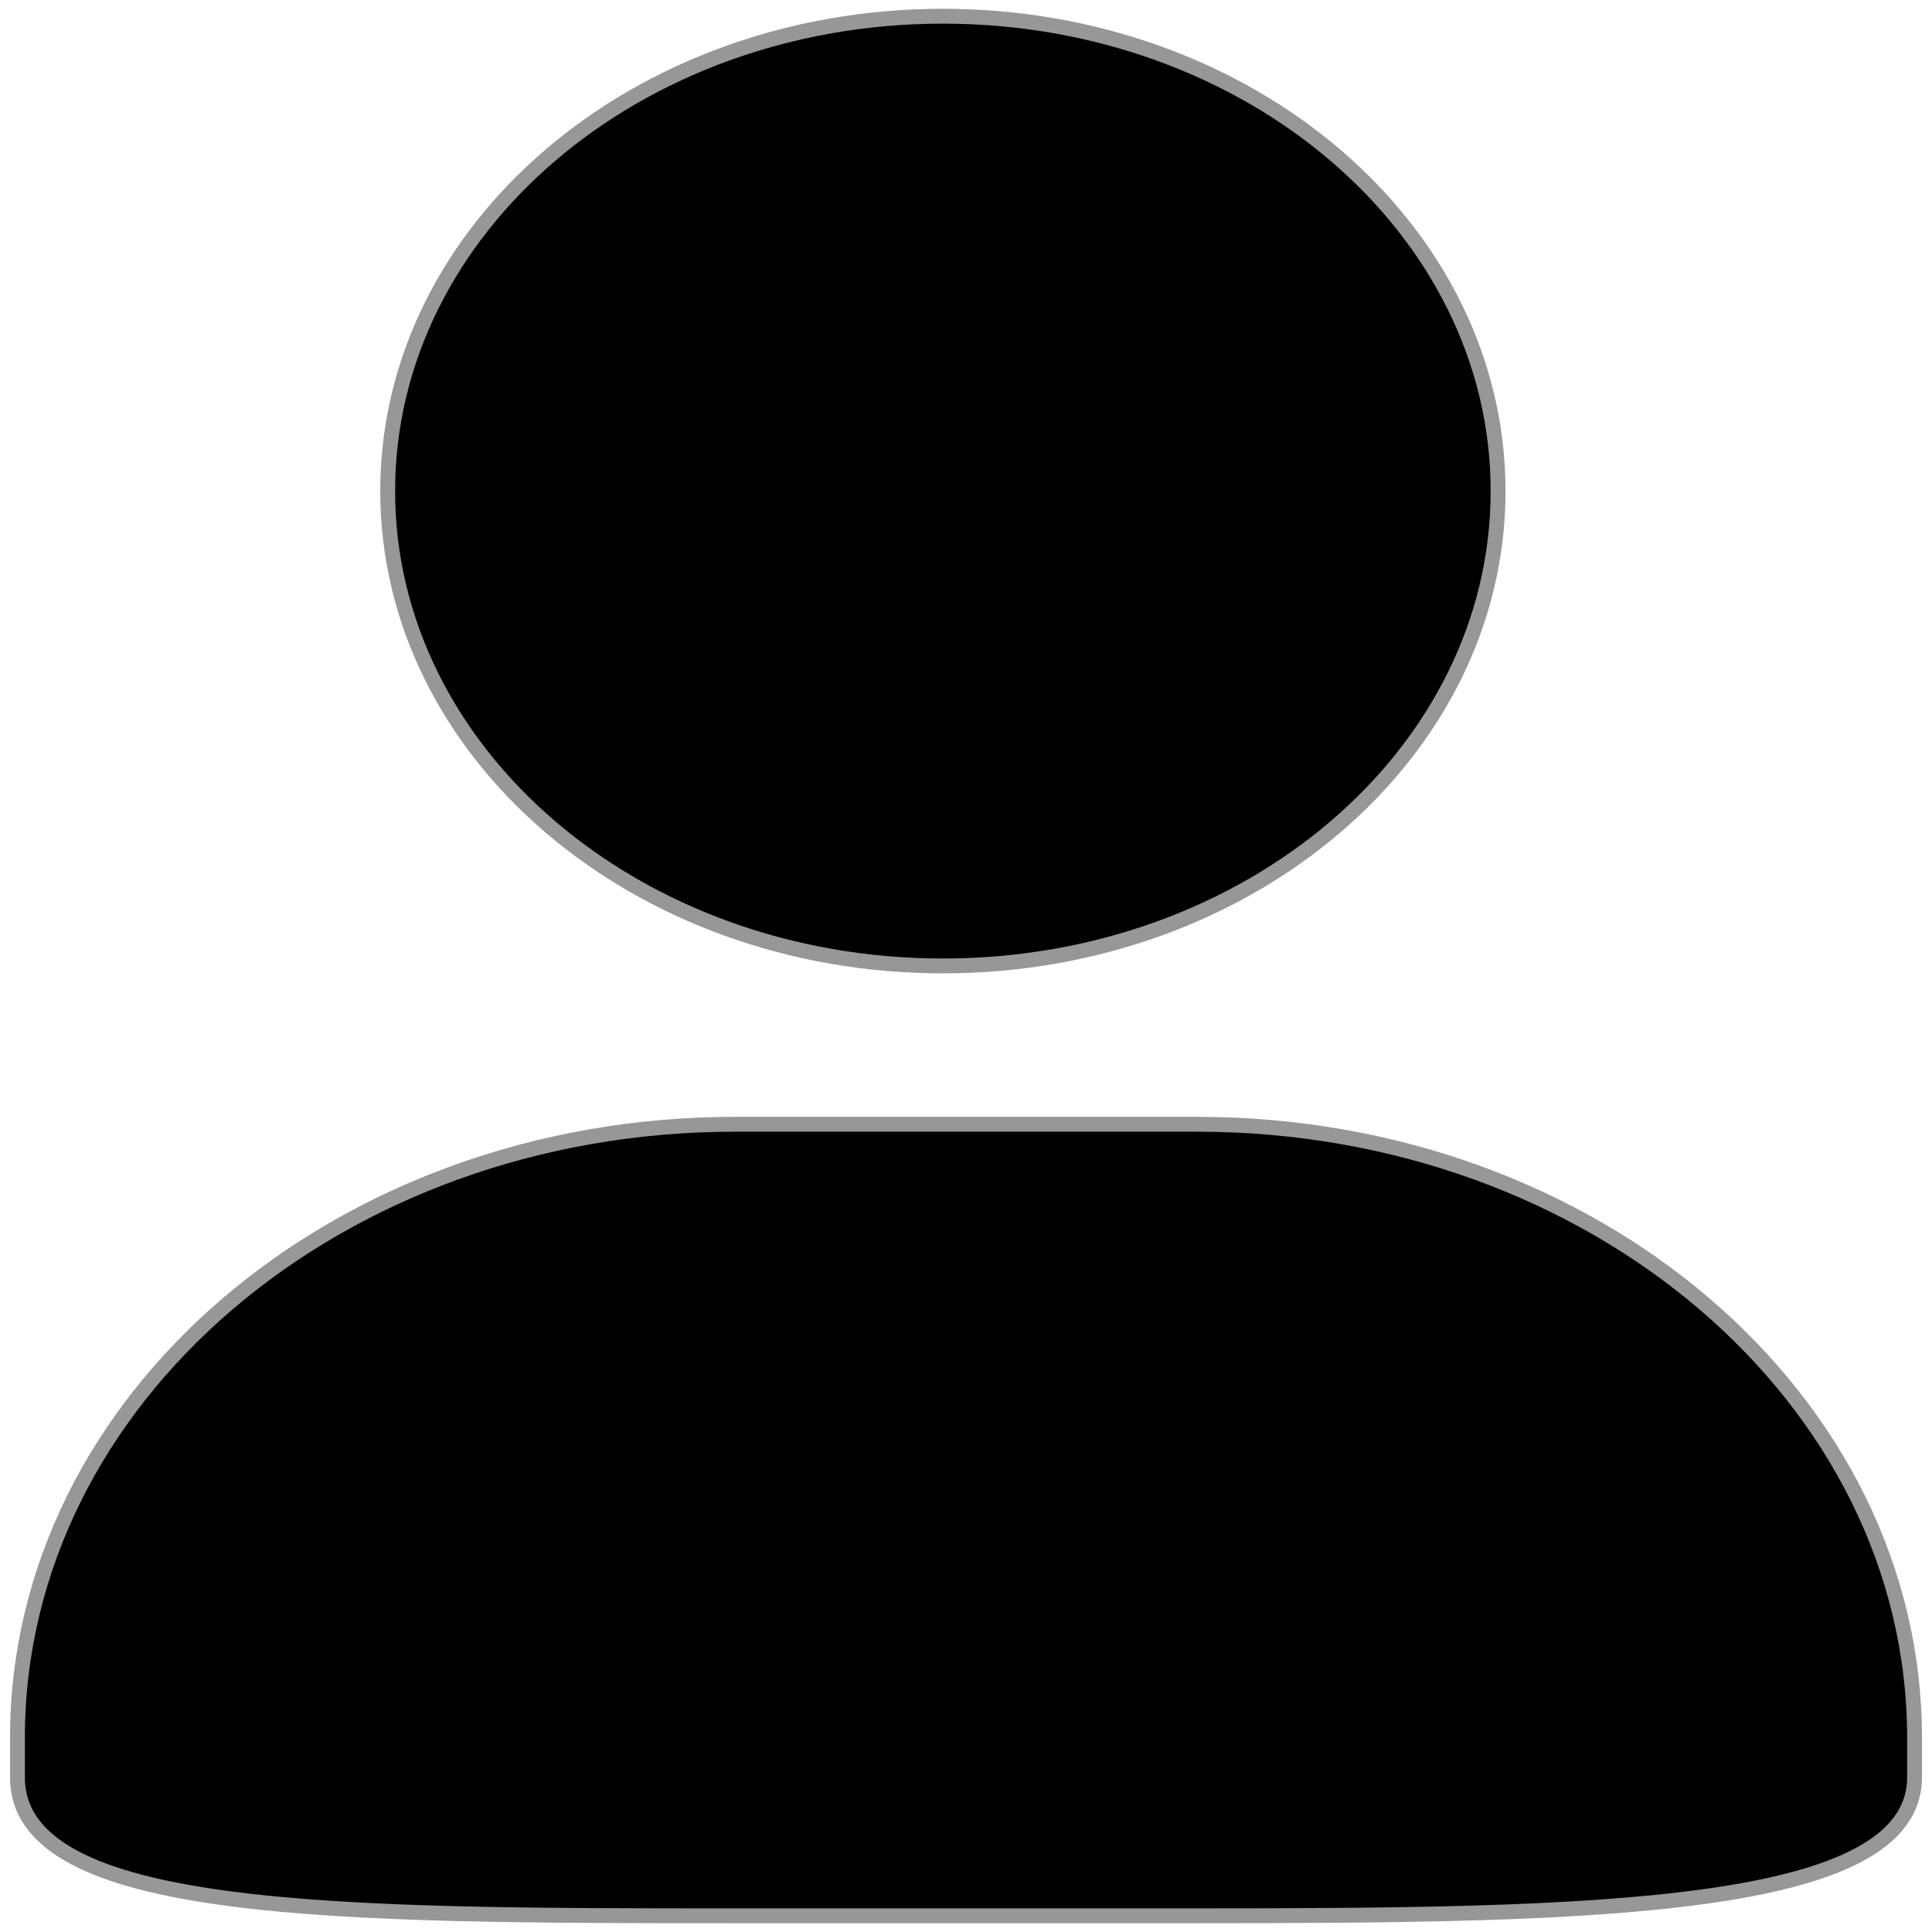
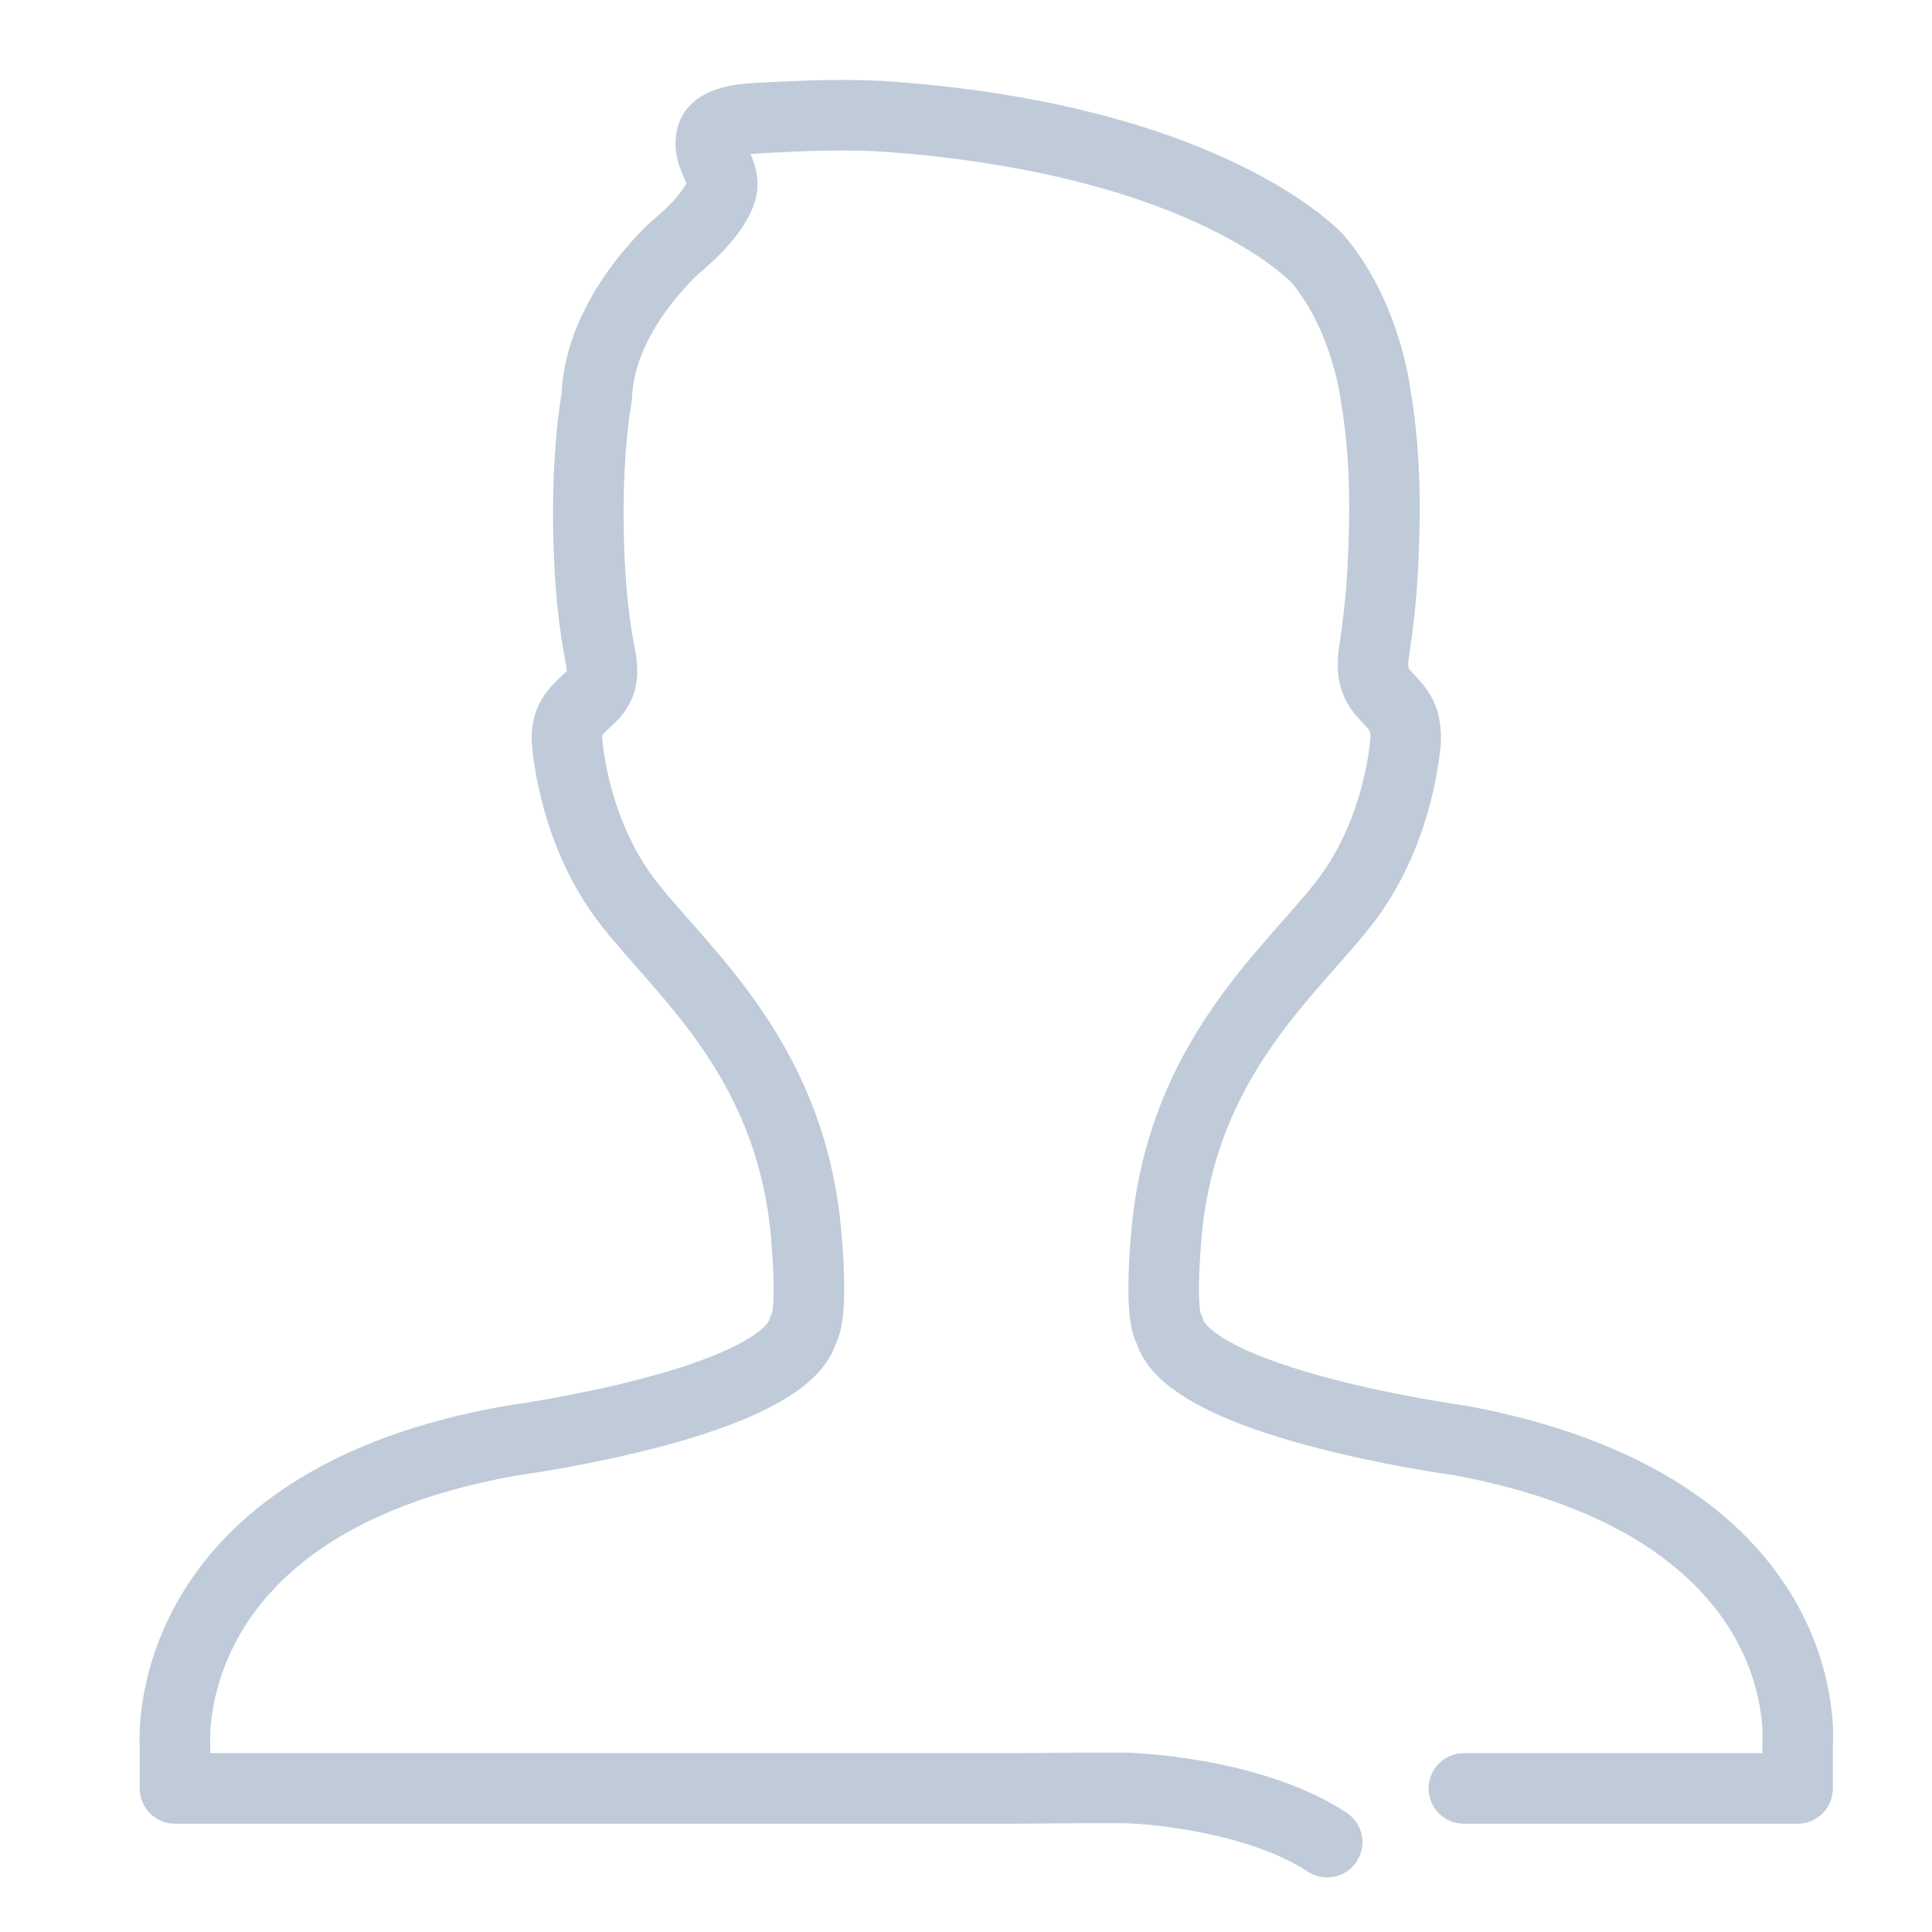
- <svg xmlns="http://www.w3.org/2000/svg" width="130" height="130">
-   <path d="M63.444 64.996c20.633 0 37.359-14.308 37.359-31.953 0-17.649-16.726-31.952-37.359-31.952-20.631 0-37.36 14.303-37.358 31.952 0 17.645 16.727 31.953 37.359 31.953zM80.57 75.65H49.434c-26.652 0-48.26 18.477-48.26 41.27v2.664c0 9.316 21.608 9.325 48.26 9.325H80.57c26.649 0 48.256-.344 48.256-9.325v-2.663c0-22.794-21.605-41.271-48.256-41.271z" stroke="#979797" />
+ <svg xmlns="http://www.w3.org/2000/svg" t="1643185356192" class="icon" viewBox="0 0 1024 1024" version="1.1" p-id="1597" width="64" height="64">
+   <defs>
+     <style type="text/css" />
+   </defs>
+   <path d="M703.4 995.074c-3.519 0-7.078-0.992-10.24-3.067-30.289-19.876-80.136-25.263-97.079-25.679l-22.12 0-35.288 0.271c-0.048 0-0.095 0-0.143 0L92.74 966.6c-10.326 0-18.697-8.371-18.697-18.697l0-22.468c-0.318-6.267-0.911-40.604 21.004-78.307 13.716-23.598 33.431-43.861 58.599-60.226 30.494-19.829 69.116-33.909 114.797-41.849 0.233-0.04 0.467-0.076 0.701-0.107 0.347-0.047 35.5-4.859 71.209-14.273 61.895-16.318 67.308-30.743 67.346-30.884 0.364-1.431 0.894-2.804 1.573-4.095 0.508-2.699 1.764-12.859-0.638-40.08-6.101-69.137-42.12-109.995-71.061-142.826-9.128-10.355-17.749-20.134-24.387-29.723-28.64-41.372-31.297-88.417-31.396-90.399-0.015-0.311-0.023-0.622-0.023-0.933 0-18.78 9.363-27.418 17.624-35.041l0.434-0.401c0.271-0.251 0.442-0.437 0.542-0.557 0.093-1.341-0.567-4.743-1.013-7.041-0.17-0.874-0.34-1.751-0.501-2.633-7.18-38.982-7.671-99.192-1.176-137.837 2.41-50.813 46.225-89.711 48.106-91.357 0.072-0.062 0.143-0.124 0.215-0.185 6.29-5.339 12.672-11.169 16.728-17.637 0.487-0.776 0.828-1.377 1.066-1.837-0.305-0.787-0.742-1.794-1.095-2.608-2.436-5.619-6.118-14.109-4.024-25.024 1.264-6.589 6.078-18.362 24.118-23.174 7.261-1.937 15.022-2.333 20.689-2.622l1.123-0.058c22.39-1.179 46.273-2.177 70.435-0.324 174.731 13.396 234.92 78.686 237.397 81.459 0.14 0.156 0.276 0.314 0.409 0.475 13.987 16.757 24.348 37.635 30.796 62.055 2.015 7.62 3.309 14.016 4.063 20.072 6.103 35.465 5.085 71.905 3.782 96.27-0.733 13.675-2.257 28.03-4.8 45.176-0.692 4.656 0.069 5.565 0.355 5.907 0.758 0.907 1.686 1.892 2.668 2.935 3.863 4.099 9.152 9.713 11.964 18.721 1.41 4.503 2.069 9.36 2.069 15.268 0 0.311-0.008 0.622-0.023 0.933-0.099 1.982-2.756 49.027-31.395 90.398-6.639 9.59-15.26 19.369-24.387 29.723-28.942 32.83-64.961 73.689-71.061 142.828-2.402 27.221-1.145 37.379-0.638 40.08 0.678 1.291 1.209 2.665 1.573 4.094 0.037 0.141 5.472 14.614 67.649 30.964 35.705 9.389 70.558 14.146 70.906 14.193 0.304 0.041 0.607 0.09 0.909 0.145 46.096 8.55 84.957 22.992 115.506 42.924 25.252 16.476 44.93 36.702 58.489 60.114 21.502 37.129 20.627 70.715 20.196 77.444l0 22.333c0 10.326-8.371 18.697-18.697 18.697L775.884 966.603c-10.326 0-18.697-8.371-18.697-18.697s8.371-18.697 18.697-18.697l158.189 0L934.073 924.898c0-0.687 0.009-1.106 0.082-1.769 0.104-1.508 1.627-28.332-16.349-58.131-10.82-17.938-26.59-33.609-46.87-46.581-26.1-16.693-59.762-28.968-100.053-36.483-4.64-0.643-39.013-5.565-75.081-15.06-70.762-18.629-87.964-39.353-93.189-54.396-4.004-7.766-6.245-23.195-2.985-60.153 7.181-81.369 49.42-129.282 80.261-164.268 8.747-9.922 16.301-18.491 21.693-26.28 21.12-30.511 24.438-66.3 24.765-70.606-0.033-2.252-0.261-3.223-0.362-3.55-0.249-0.798-1.897-2.547-3.49-4.239-1.25-1.327-2.668-2.833-4.136-4.587-7.95-9.504-10.783-21.079-8.66-35.385 2.368-15.961 3.781-29.206 4.449-41.684 1.951-36.502 0.914-63.748-3.364-88.341-0.057-0.326-0.105-0.655-0.145-0.983-0.531-4.438-1.531-9.354-3.148-15.469-4.987-18.884-12.727-34.771-23.007-47.233-1.714-1.748-15.385-15.125-45.883-29.676-54.883-26.183-120.791-35.849-166.417-39.348-21.935-1.681-44.442-0.733-65.614 0.383l-1.179 0.06c-1.766 0.09-4.736 0.241-7.558 0.526 2.448 5.841 5.453 14.632 2.296 25.136-1.185 3.94-3.003 7.792-5.723 12.129-6.732 10.733-15.924 19.236-24.055 26.145-1.597 1.442-34.223 31.356-35.351 65.738-0.029 0.87-0.118 1.737-0.267 2.594-5.972 34.304-5.569 90.781 0.898 125.894 0.14 0.765 0.289 1.526 0.436 2.283 1.98 10.205 5.295 27.284-10.88 42.202l-0.435 0.402c-2.087 1.925-4.944 4.561-5.416 5.469l0 0c0.003 0-0.133 0.427-0.165 1.584 0.328 4.296 3.654 40.06 24.764 70.555 5.392 7.788 12.946 16.357 21.693 26.28 30.841 34.985 73.079 82.899 80.26 164.266 3.26 36.959 1.019 52.388-2.985 60.154-5.226 15.043-22.428 35.767-93.189 54.396-36.365 9.574-71.006 14.497-75.189 15.074-39.834 6.958-73.196 18.883-99.16 35.445-20.186 12.876-35.971 28.599-46.92 46.732-18.282 30.282-17.133 57.861-17.055 59.336 0.05 0.543 0.054 0.868 0.054 1.434l0 4.309 427.011 0 35.288-0.271c0.047 0 0.095 0 0.143 0l22.424 0c0.141 0 0.28 0.001 0.422 0.005 2.896 0.064 71.446 1.943 116.95 31.803 8.634 5.665 11.039 17.255 5.374 25.889C715.459 992.105 709.489 995.074 703.4 995.074zM631.467 689.876c0.454 0.368 0.89 0.757 1.306 1.165C632.379 690.654 631.944 690.263 631.467 689.876zM414.042 689.876c-0.472 0.383-0.902 0.769-1.292 1.152C413.161 690.626 413.593 690.242 414.042 689.876z" fill="#bfcbd9" p-id="1598" />
</svg>
